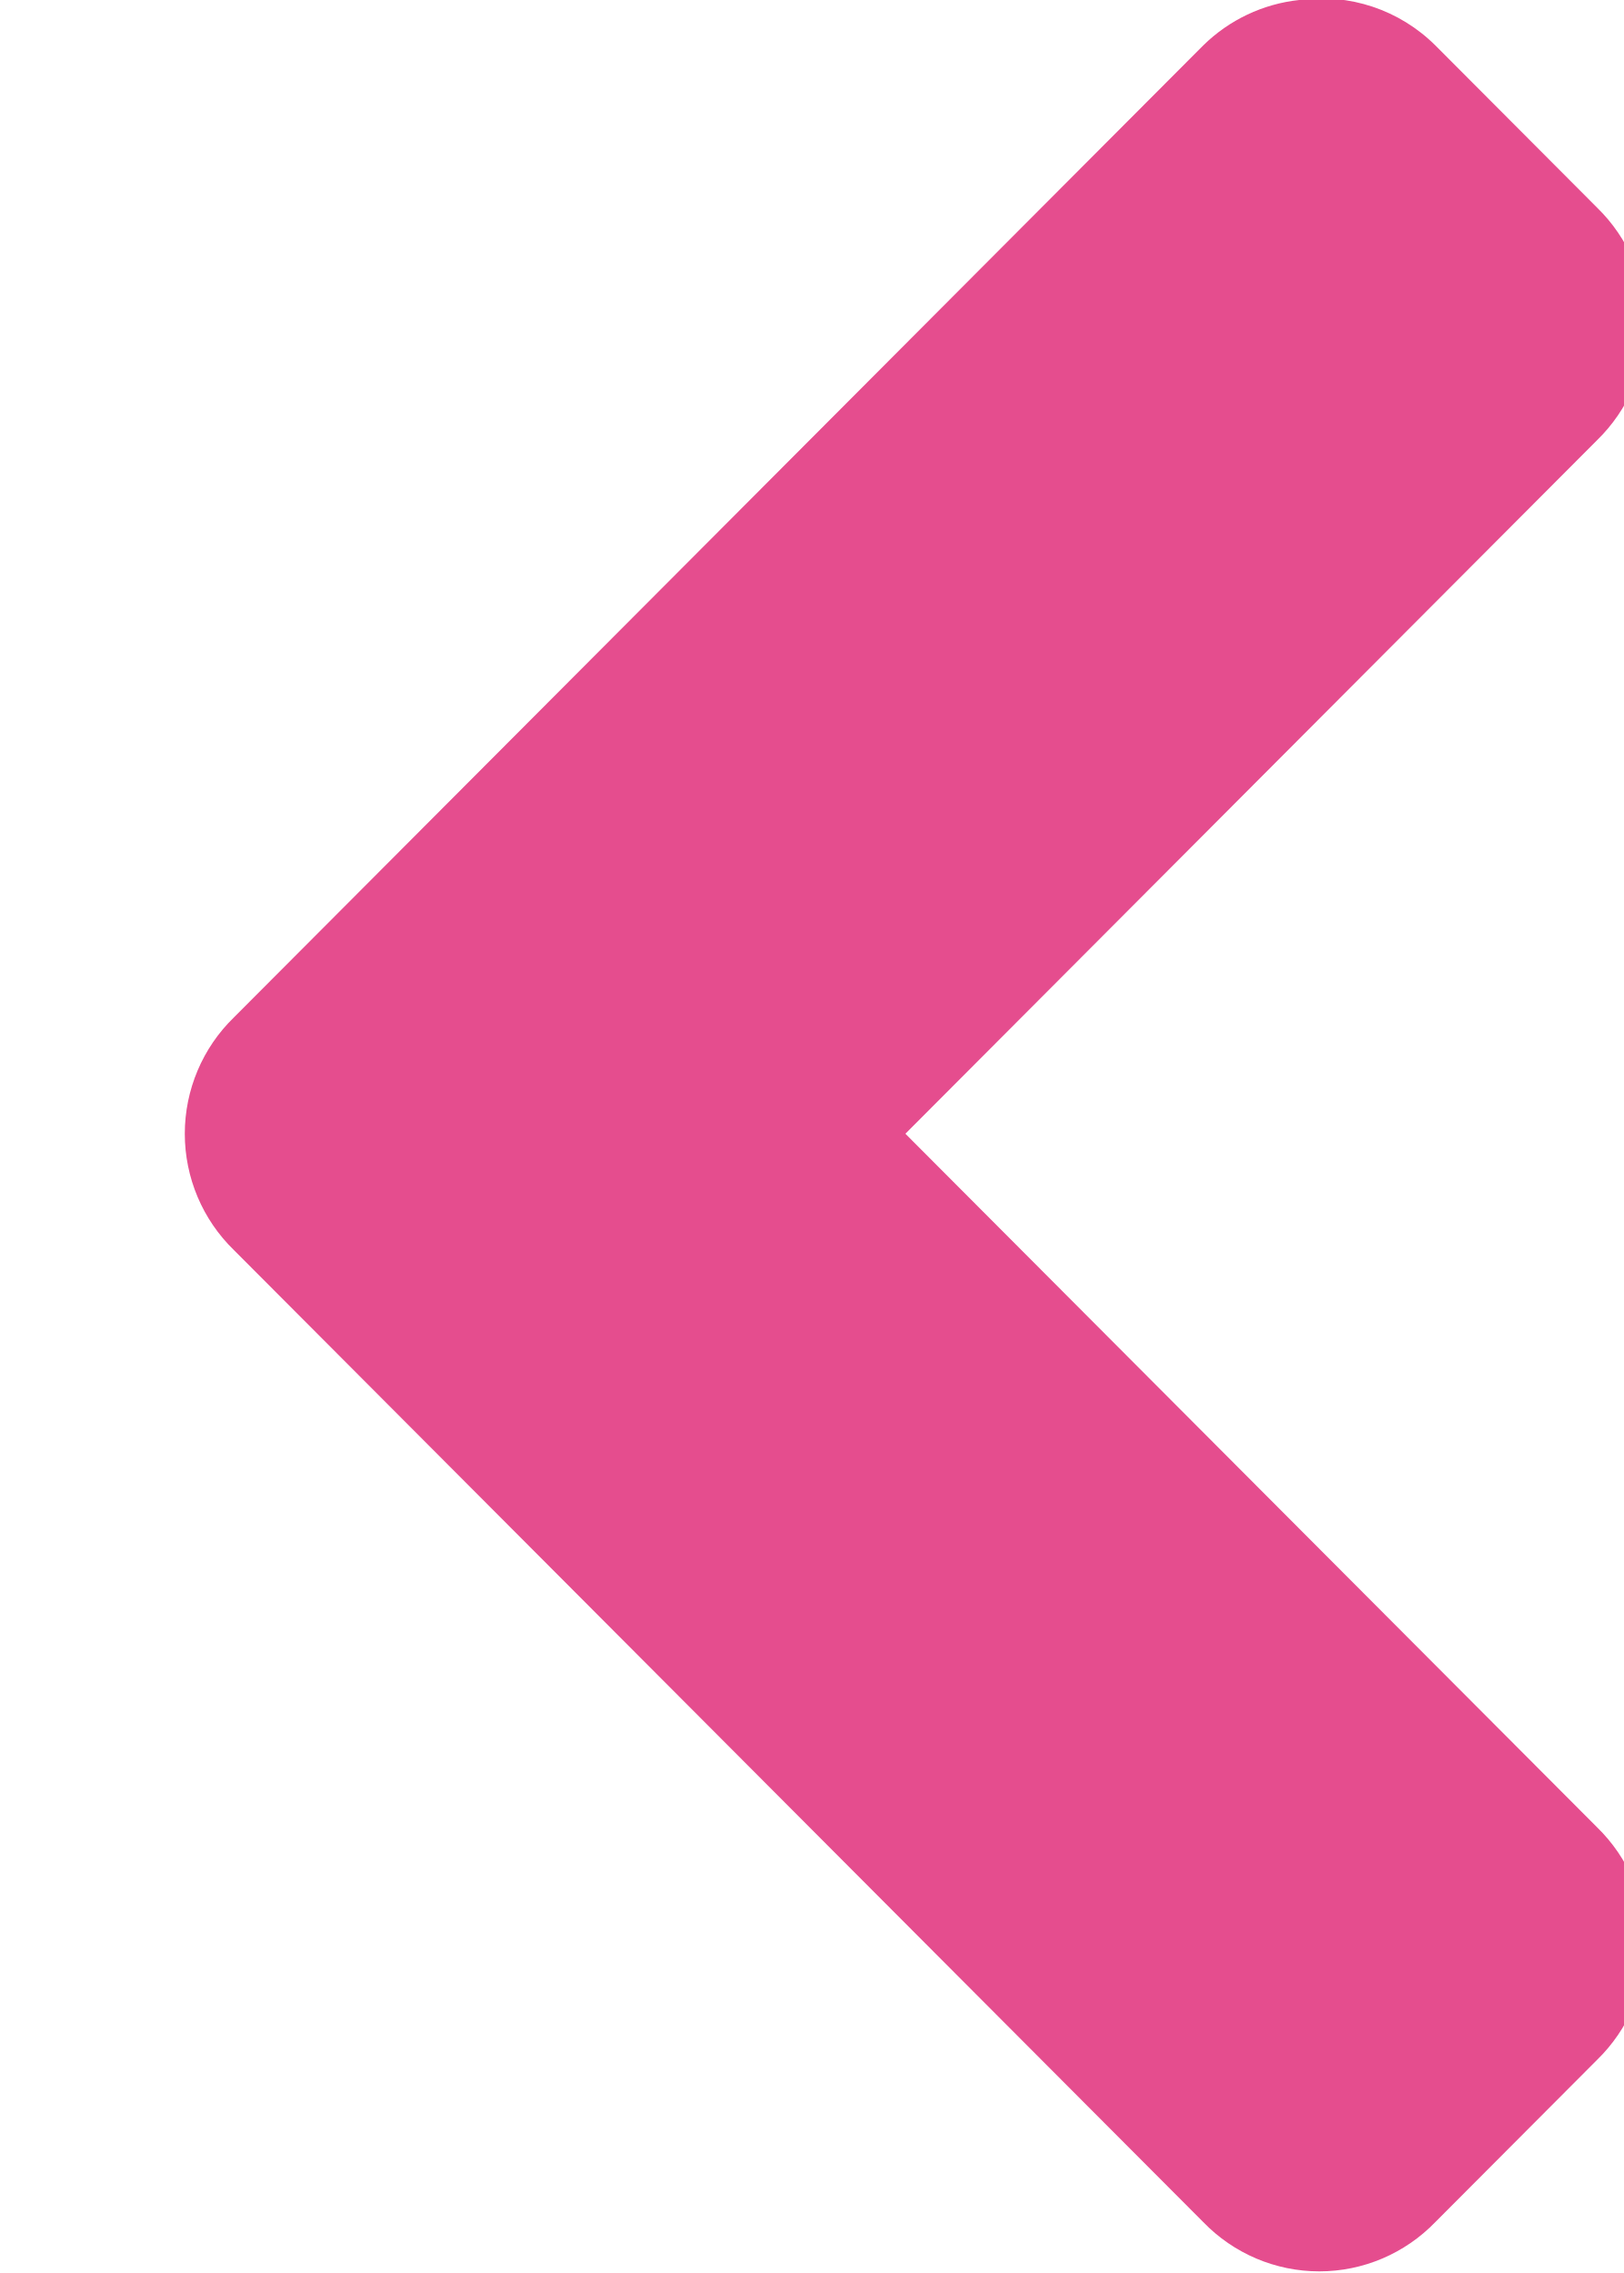
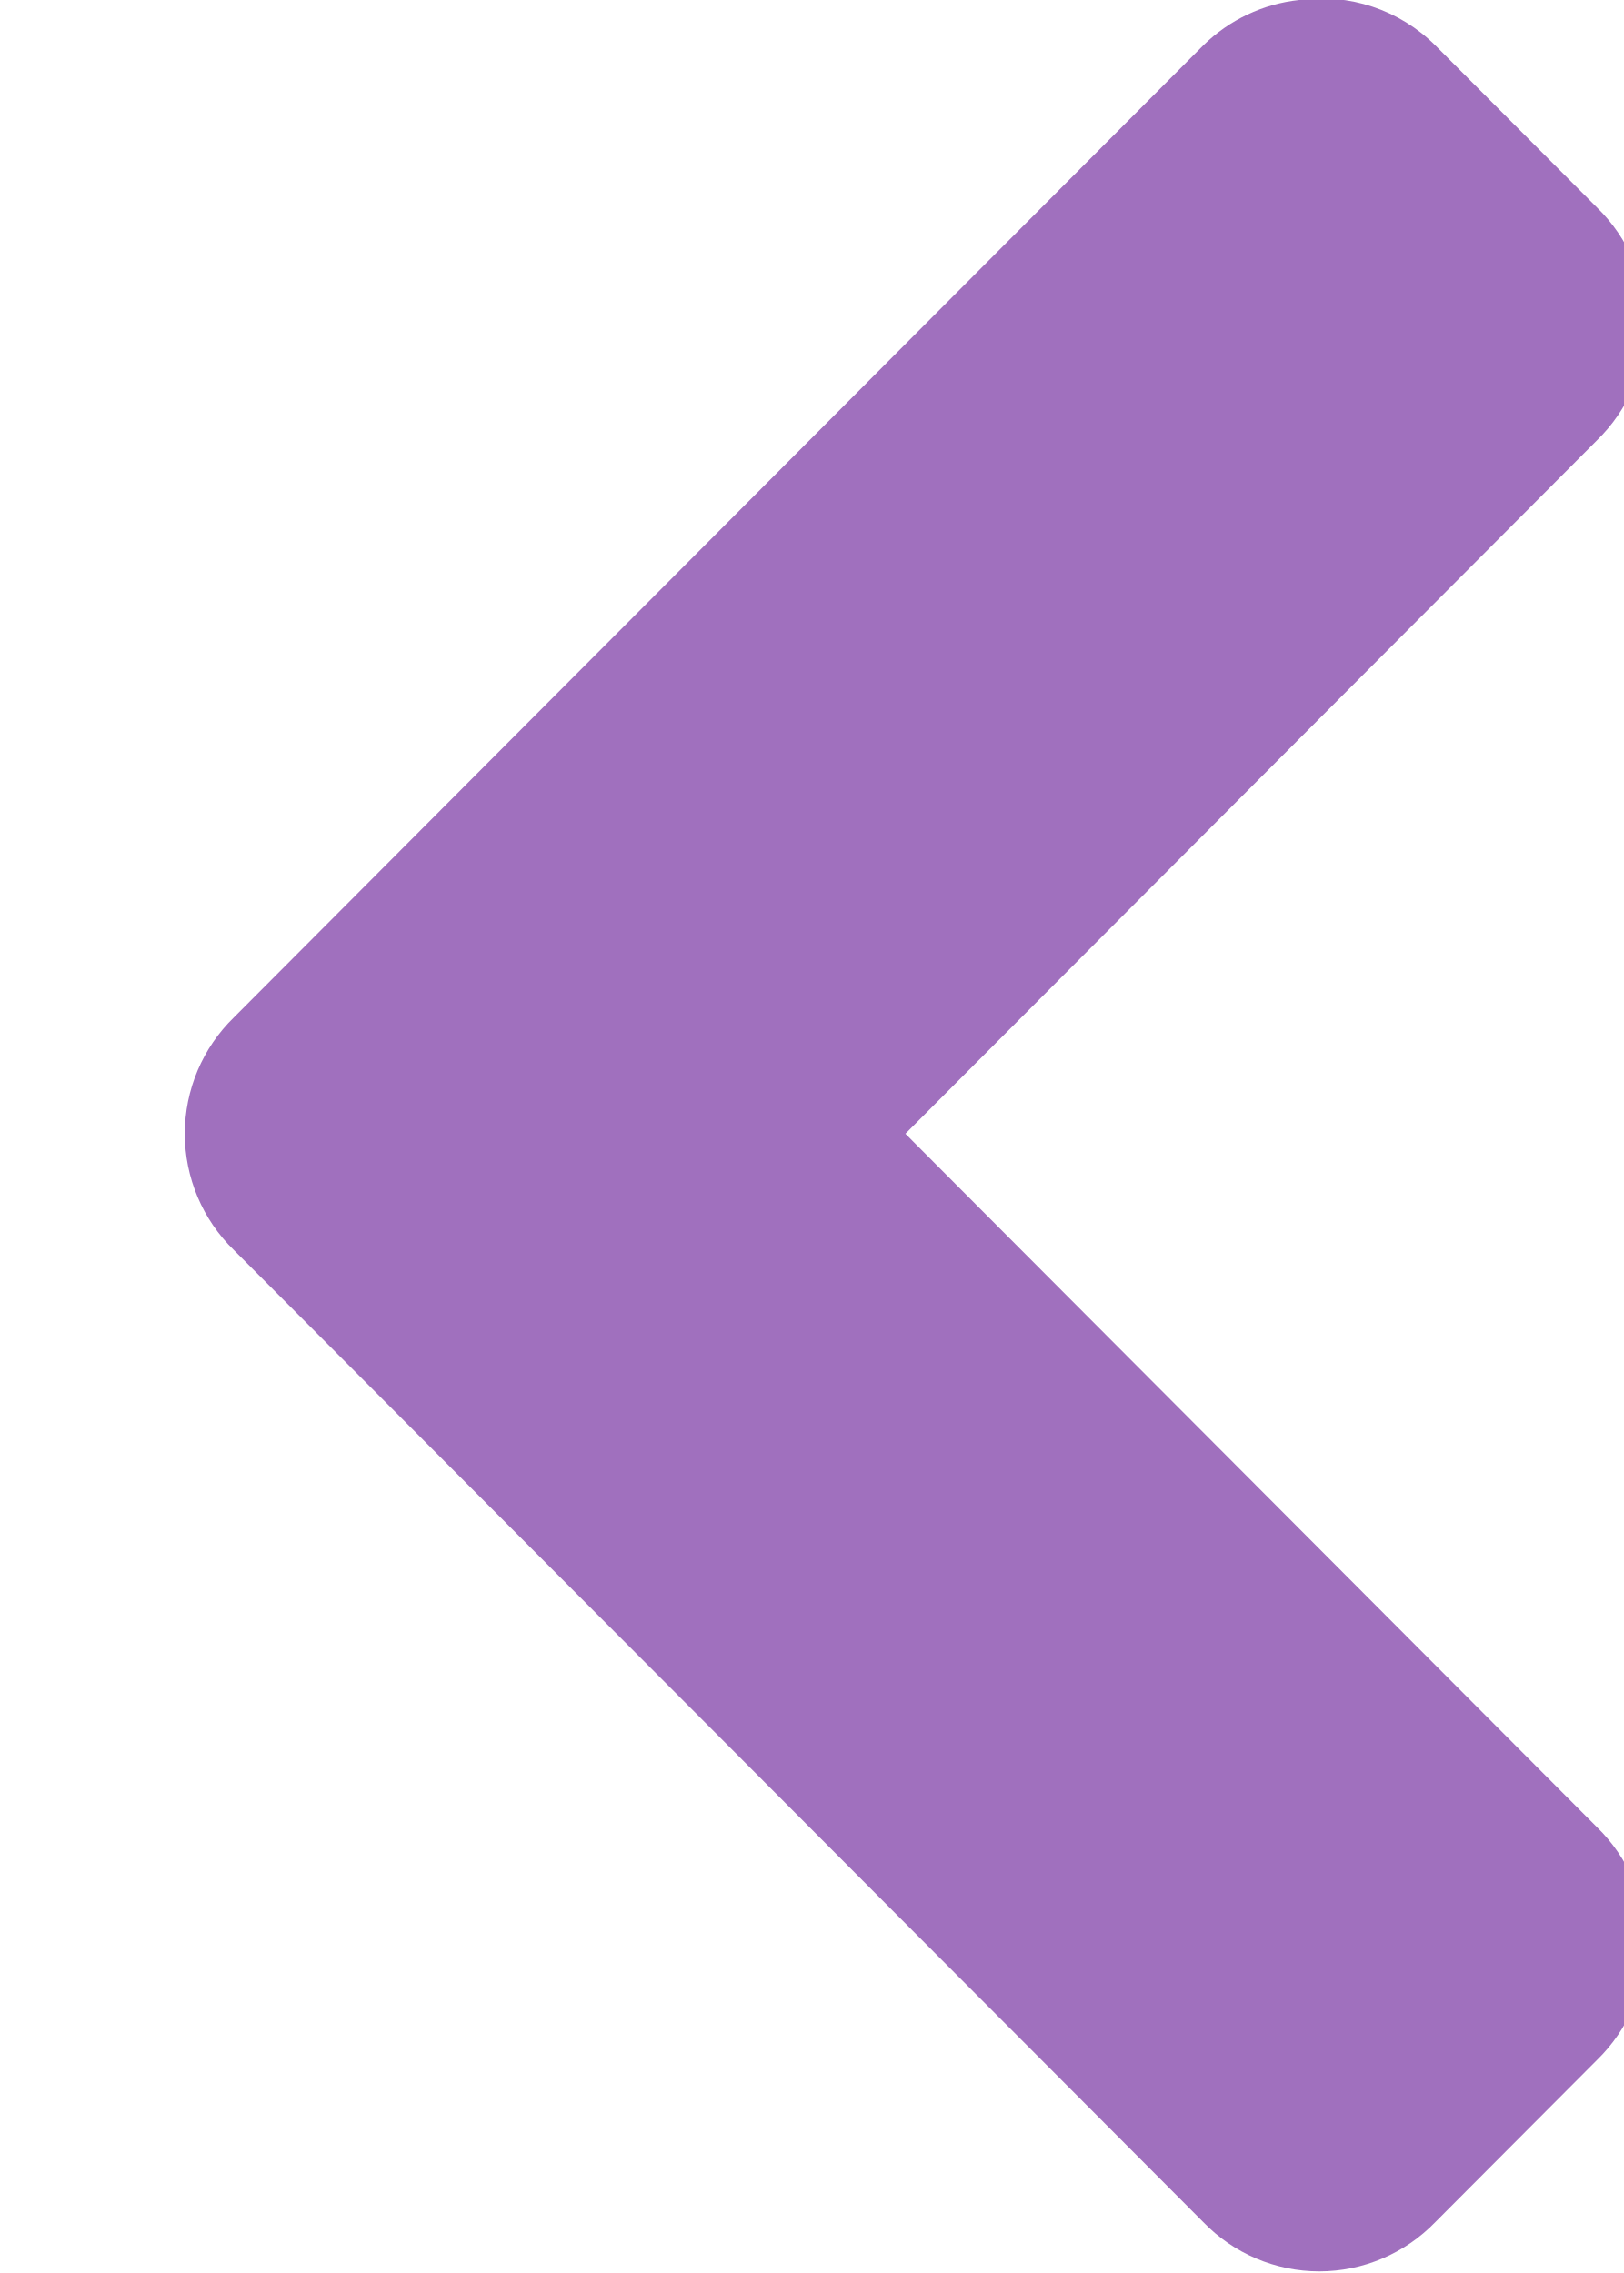
<svg xmlns="http://www.w3.org/2000/svg" viewBox="0 0 10 14">
-   <path d="M 9.863,1.01 A 0.995,0.998 0 0 0 9.272,1.29 L 3.303,7.276 A 0.995,0.998 0 0 0 3.303,8.71 L 9.272,14.696 A 0.995,0.998 0 0 0 10.702,14.696 L 11.697,13.698 A 0.995,0.998 0 0 0 11.697,12.264 L 7.438,7.993 11.697,3.722 A 0.995,0.998 0 0 0 11.697,2.288 L 10.702,1.29 A 0.995,0.998 0 0 0 9.863,1.01 z" color="#000" fill="#e54d8e" transform="matrix(1 0 0 1 -1.862 -1.010)" />
+   <path d="M 9.863,1.01 A 0.995,0.998 0 0 0 9.272,1.29 L 3.303,7.276 A 0.995,0.998 0 0 0 3.303,8.71 L 9.272,14.696 A 0.995,0.998 0 0 0 10.702,14.696 L 11.697,13.698 A 0.995,0.998 0 0 0 11.697,12.264 L 7.438,7.993 11.697,3.722 A 0.995,0.998 0 0 0 11.697,2.288 L 10.702,1.29 A 0.995,0.998 0 0 0 9.863,1.01 z" color="#000" fill="#a070be" transform="matrix(1 0 0 1 -1.862 -1.010)" />
</svg>
